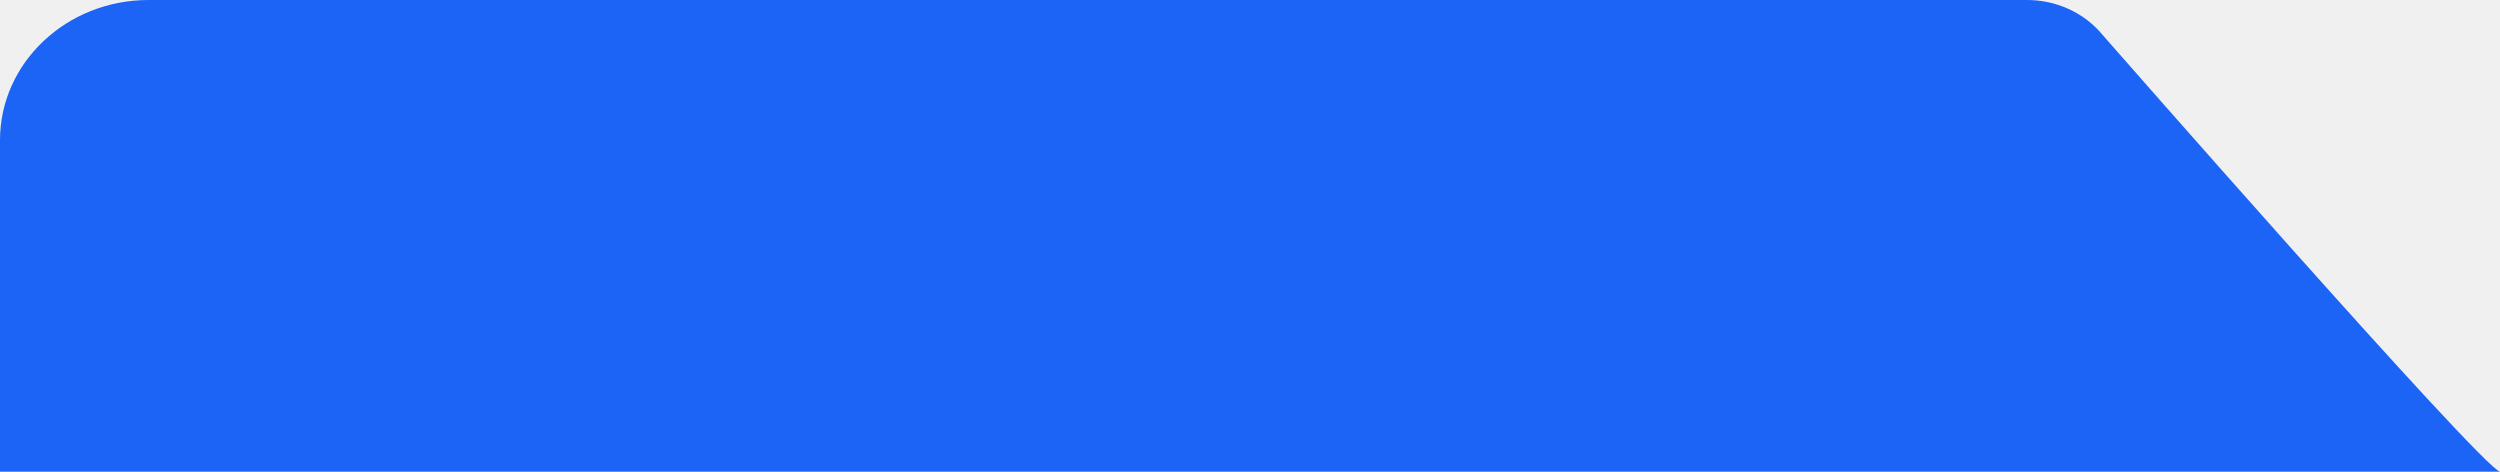
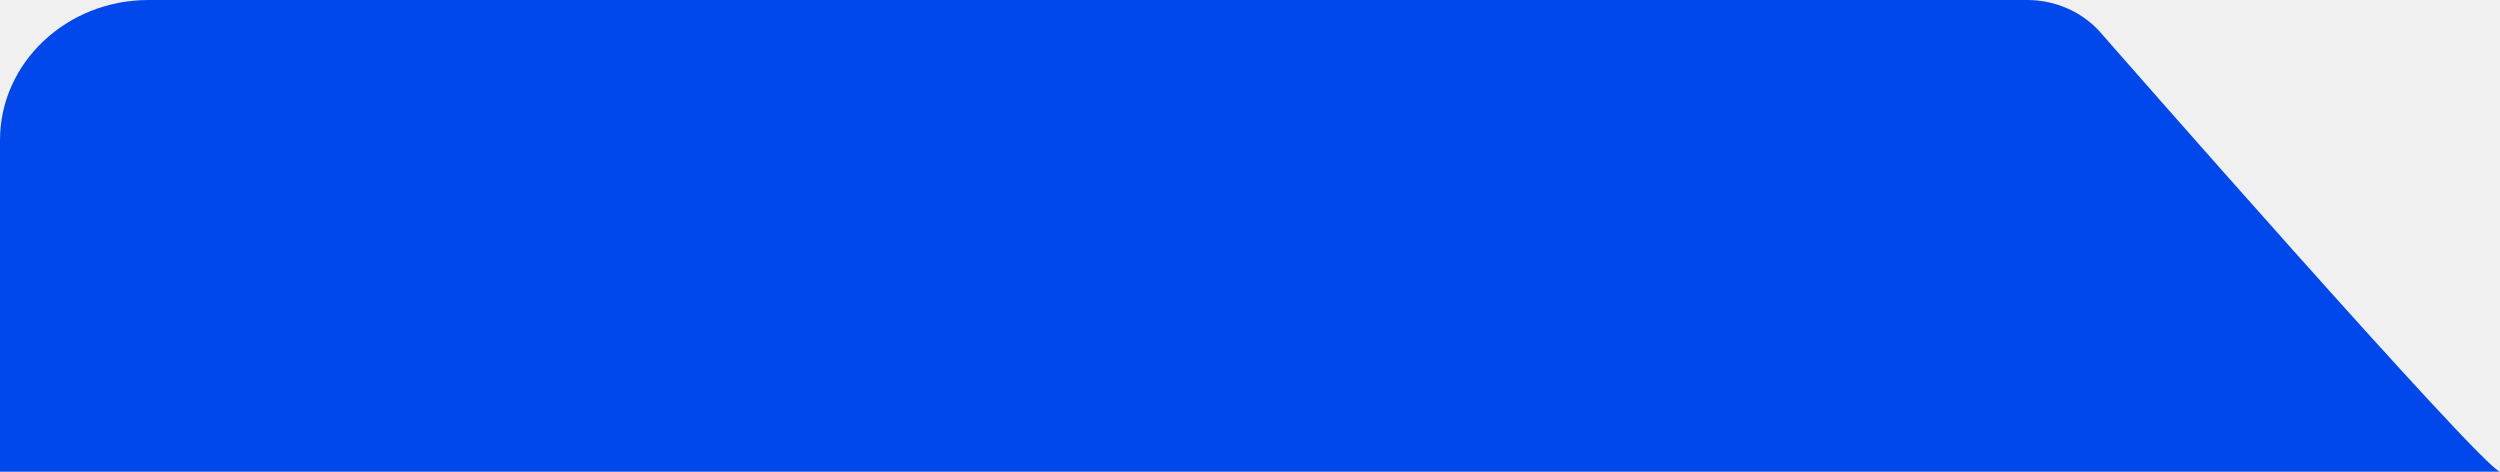
<svg xmlns="http://www.w3.org/2000/svg" width="530" height="100" viewBox="0 0 530 100" fill="none">
  <g clip-path="url(#clip0_3831_32727)">
-     <path d="M445.481 7.084C441.643 2.613 435.856 0 429.739 0H137.403C137.403 0 137.363 0 137.343 0H31.505C14.103 0 0 13.31 0 29.733V100H530C525.932 98.962 445.471 7.084 445.471 7.084H445.481Z" fill="#1C64F5" />
+     <path d="M445.481 7.084C441.643 2.613 435.856 0 429.739 0H137.403C137.403 0 137.363 0 137.343 0H31.505C14.103 0 0 13.31 0 29.733V100H530C525.932 98.962 445.471 7.084 445.471 7.084H445.481Z" fill="#0048EC" />
  </g>
  <defs>
    <clipPath id="clip0_3831_32727">
      <rect width="530" height="100" fill="white" />
    </clipPath>
  </defs>
</svg>
